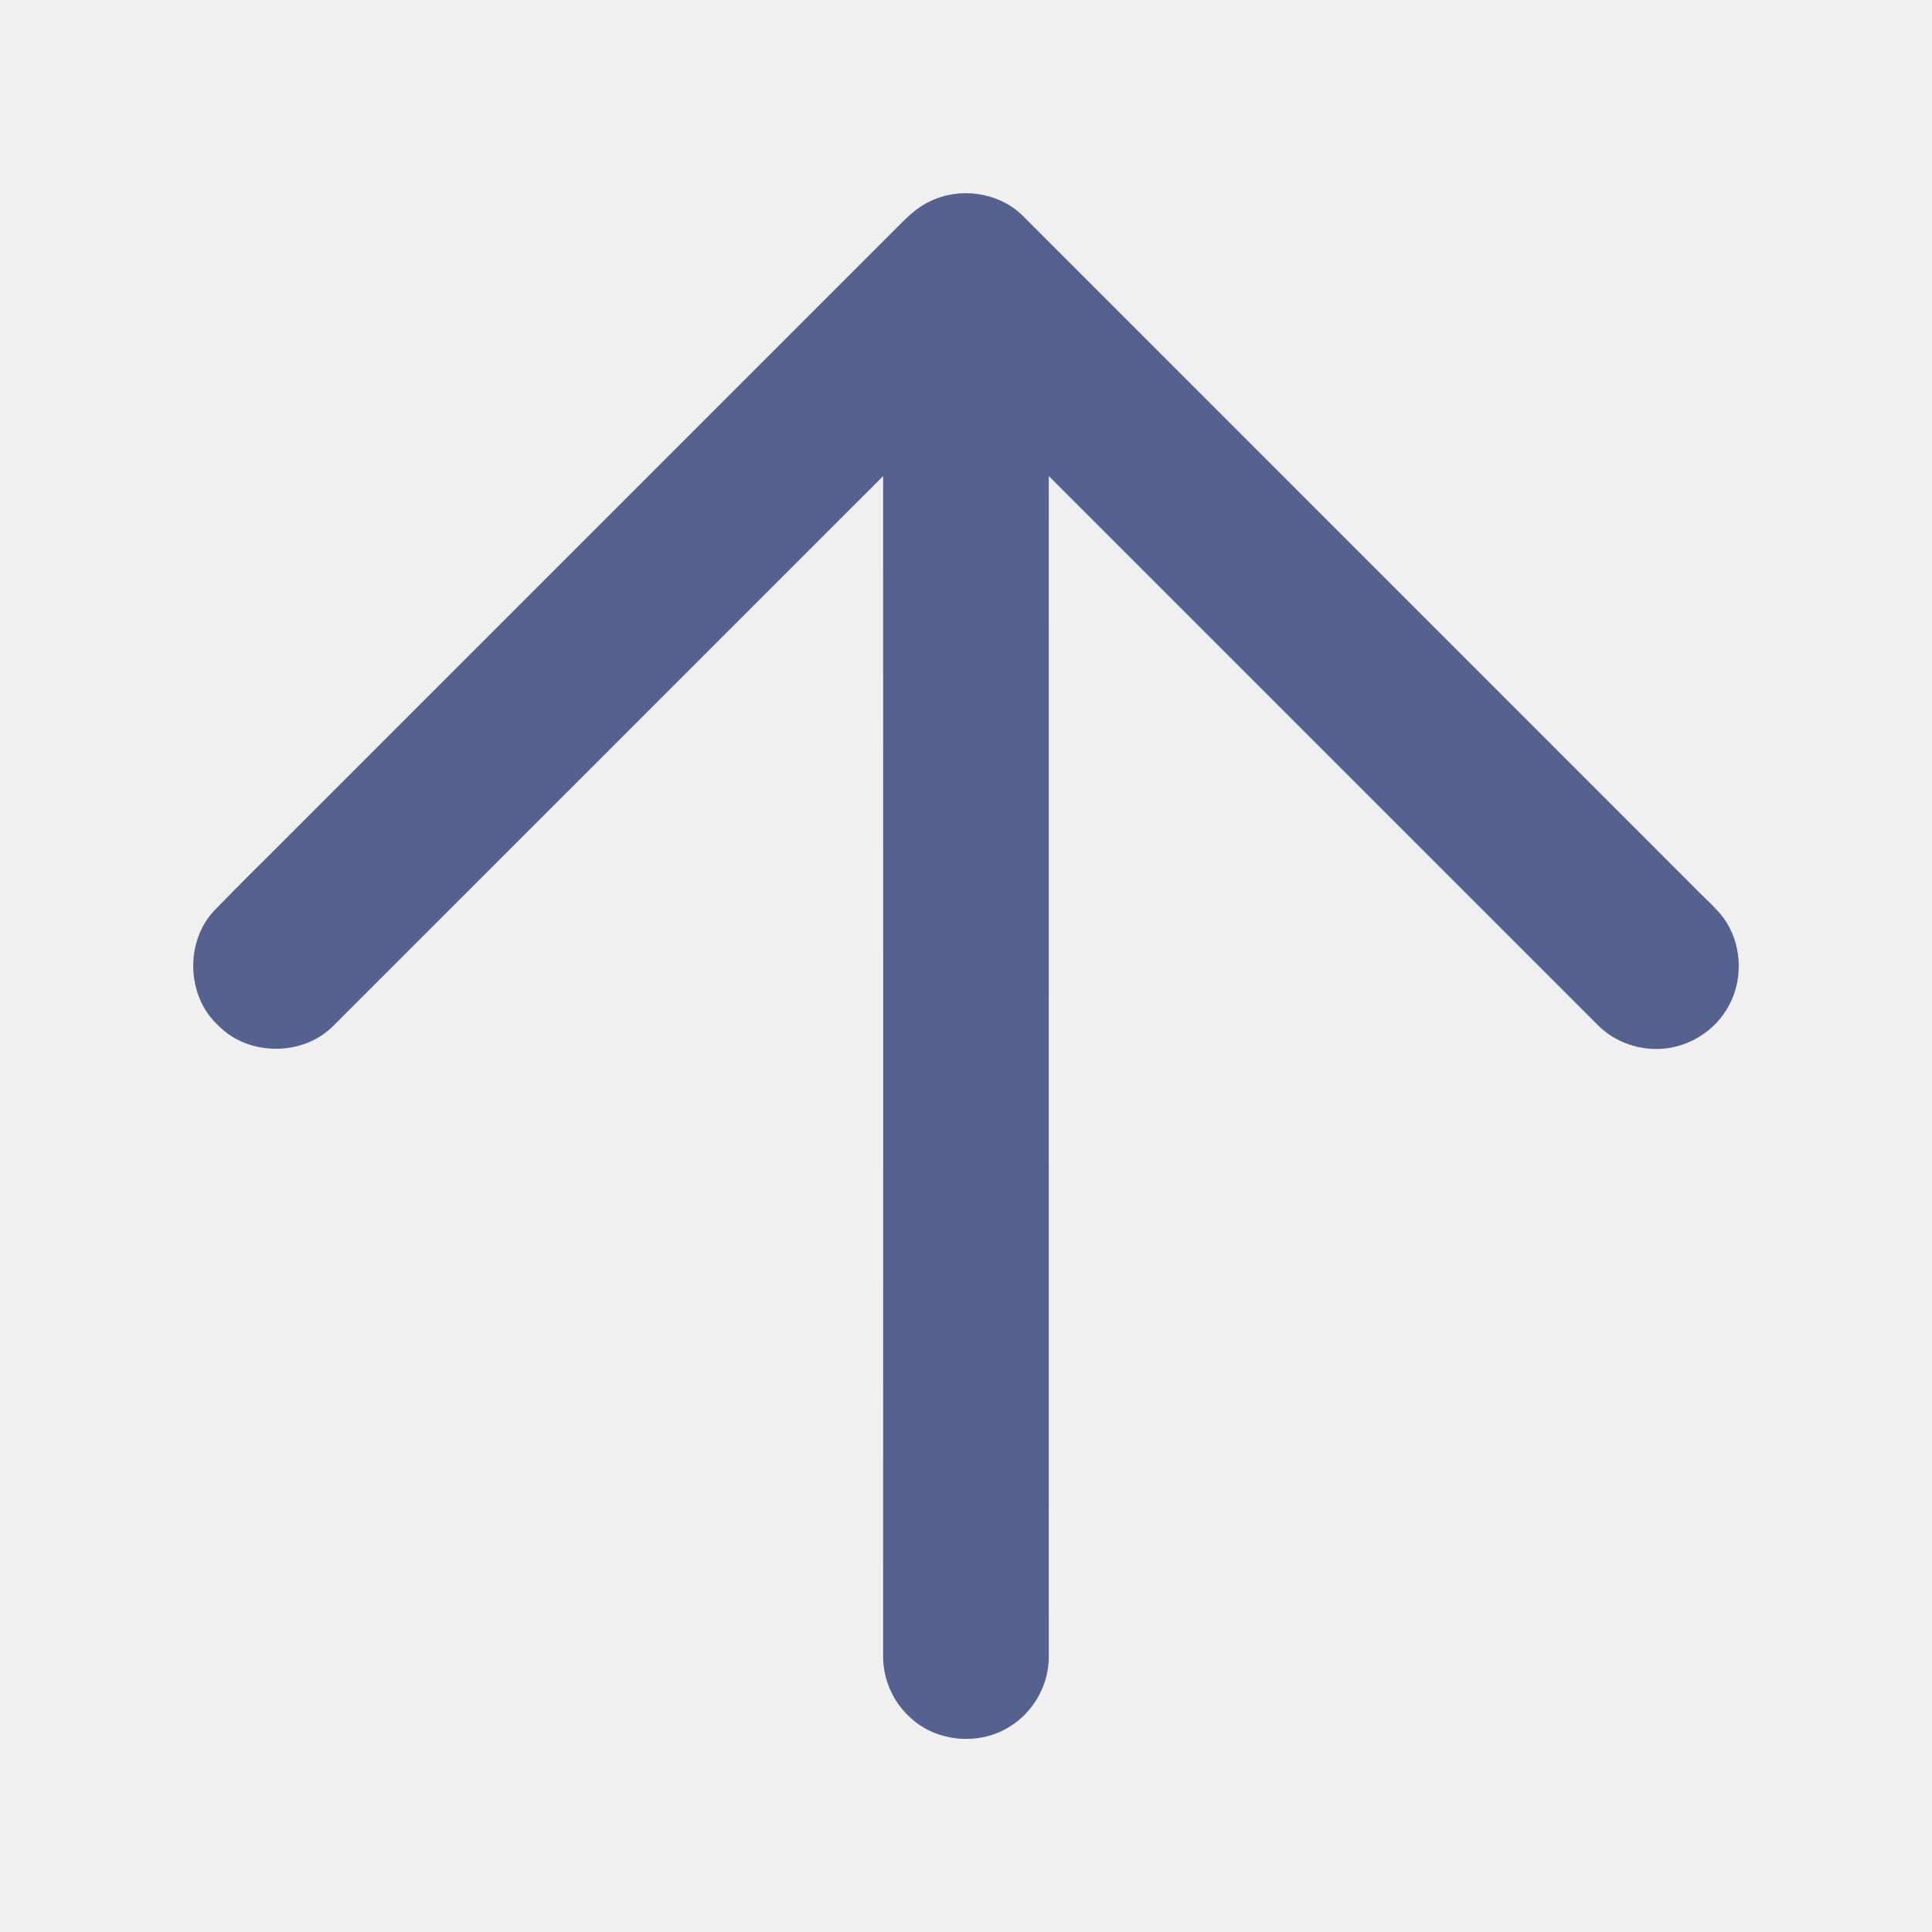
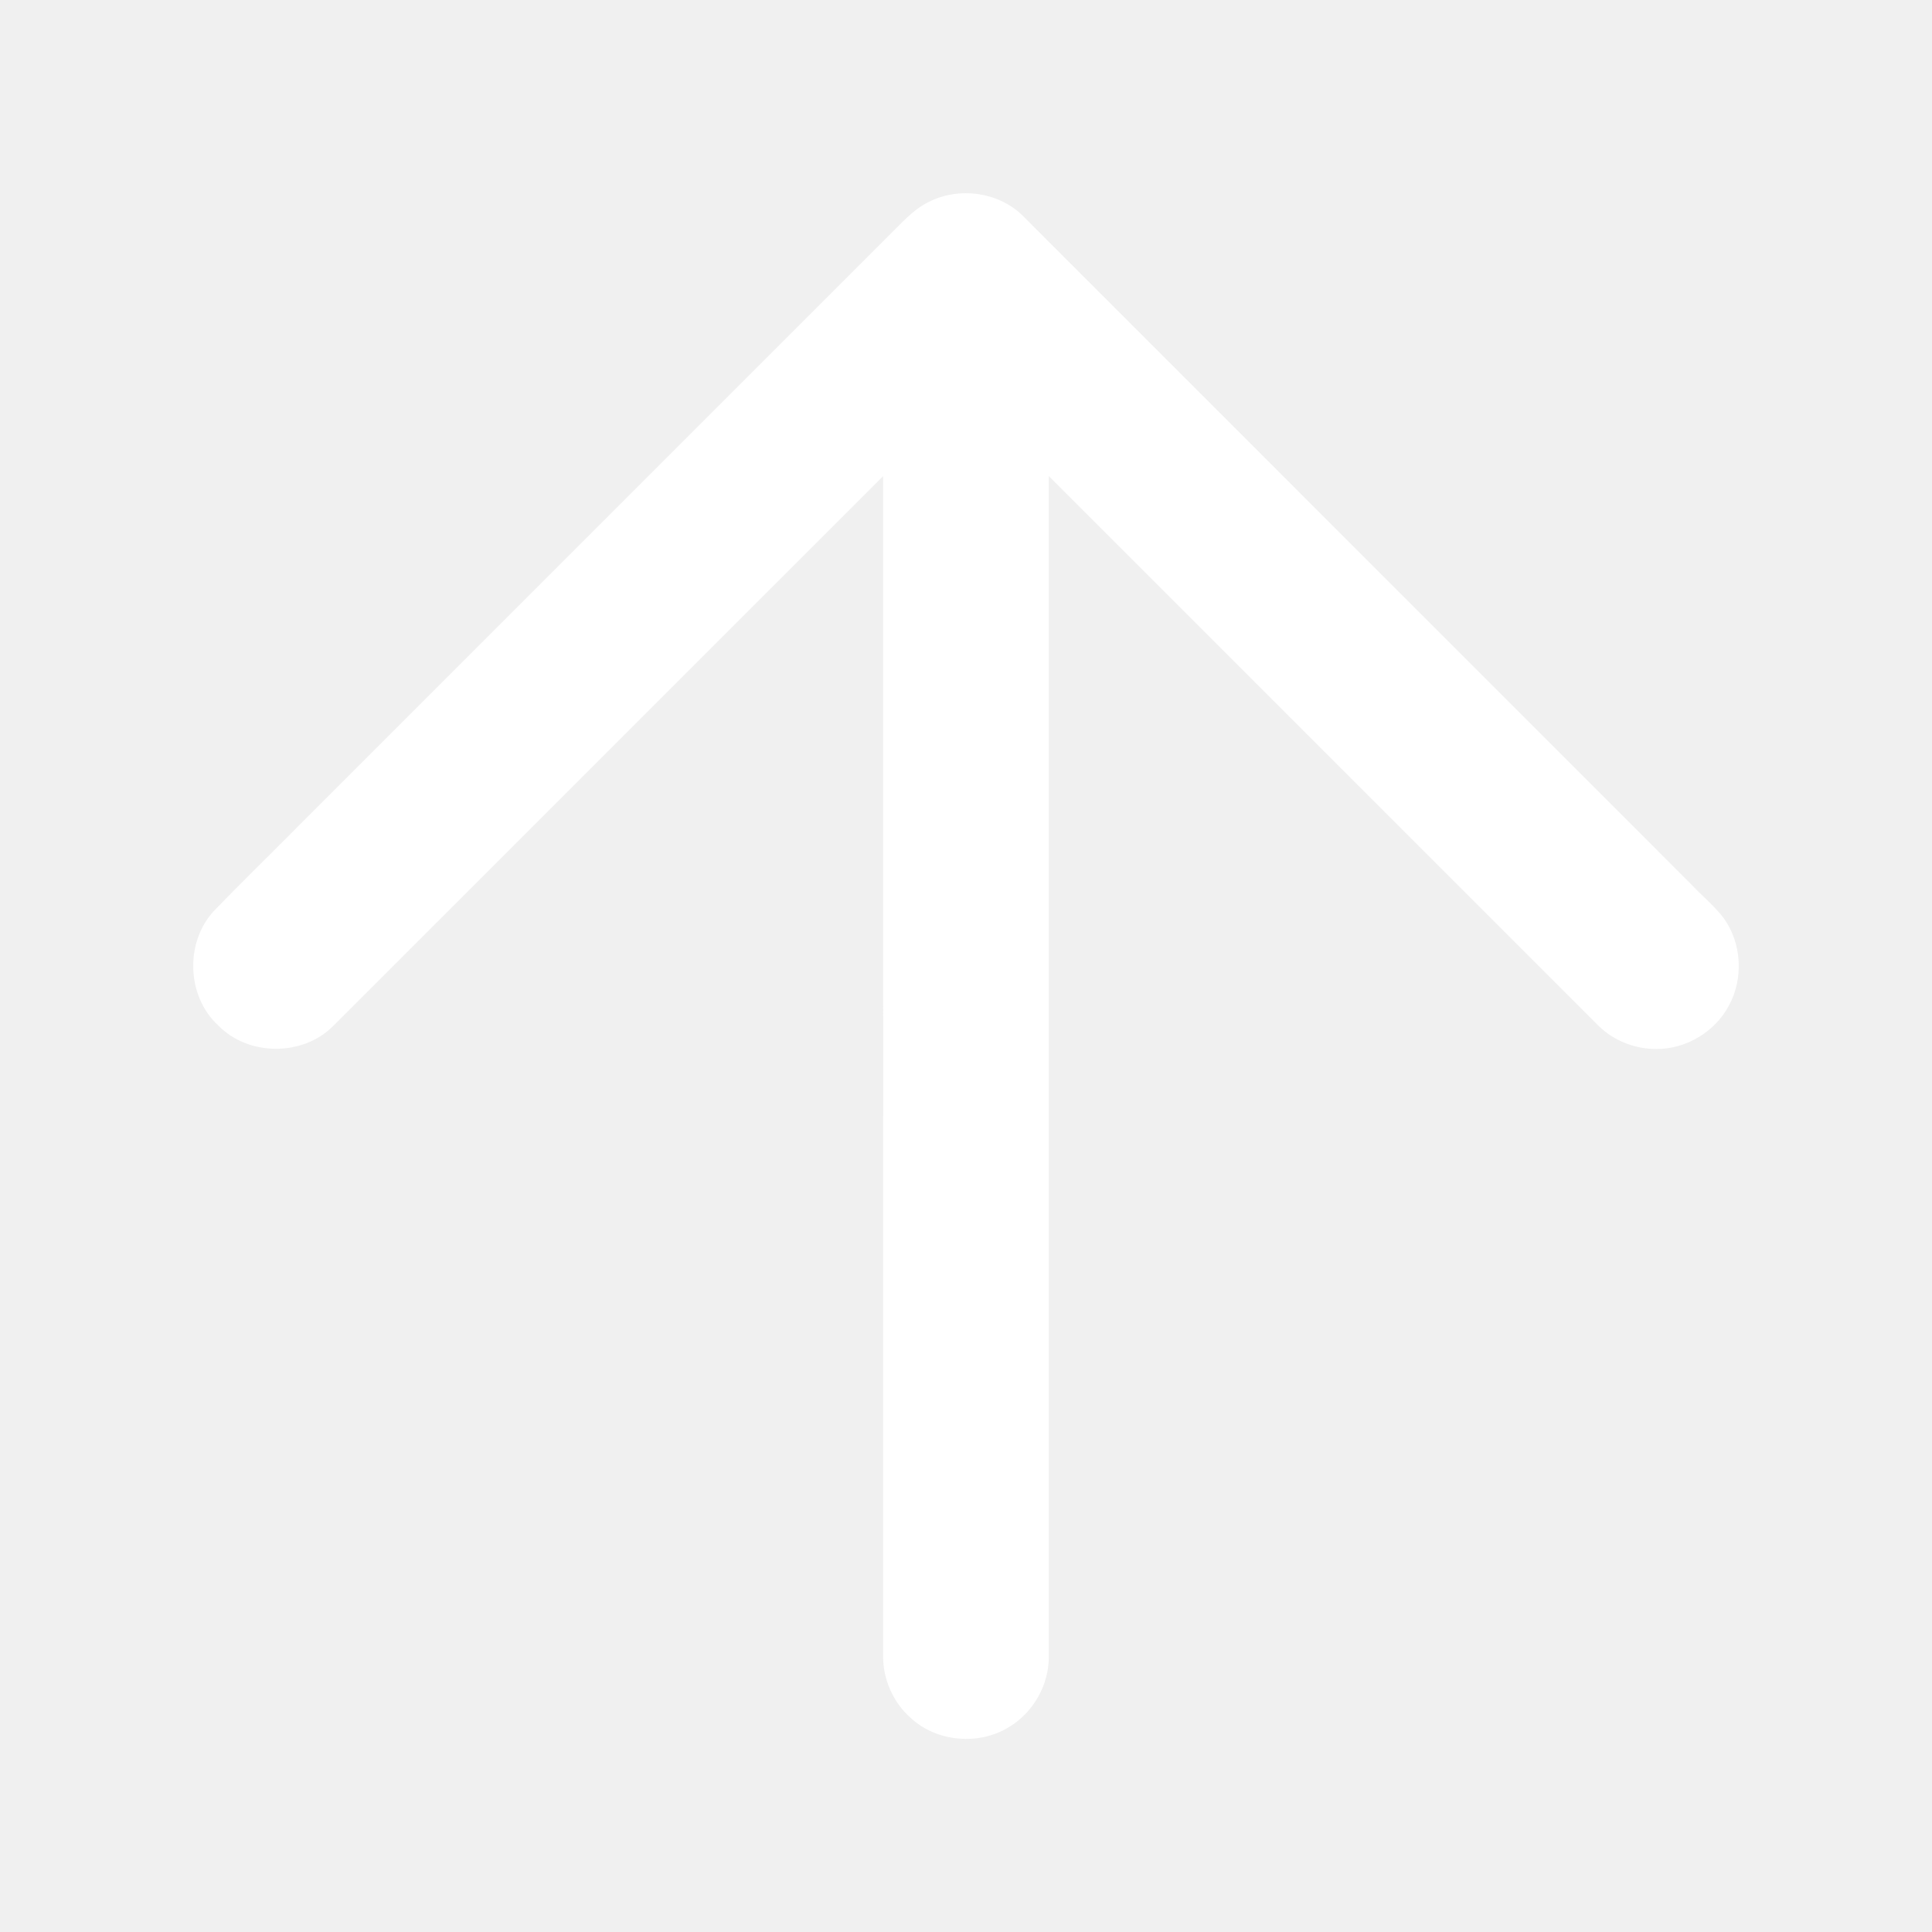
<svg xmlns="http://www.w3.org/2000/svg" width="20" height="20" viewBox="0 0 20 20" fill="none">
-   <path d="M17.842 9.502C18.03 9.761 18.051 10.126 17.899 10.407C17.756 10.679 17.459 10.859 17.151 10.859C16.932 10.861 16.711 10.777 16.553 10.624C14.655 8.725 12.756 6.827 10.857 4.928C10.856 9.003 10.857 13.078 10.857 17.152C10.858 17.442 10.698 17.724 10.451 17.875C10.137 18.073 9.693 18.035 9.422 17.779C9.246 17.621 9.143 17.388 9.142 17.152C9.143 13.077 9.143 9.003 9.142 4.929C7.244 6.826 5.346 8.725 3.448 10.622C3.133 10.938 2.568 10.935 2.258 10.614C1.929 10.312 1.913 9.746 2.221 9.423C2.498 9.136 2.784 8.859 3.064 8.576C5.133 6.507 7.202 4.438 9.271 2.369C9.378 2.261 9.486 2.149 9.626 2.085C9.931 1.934 10.327 1.987 10.576 2.222C12.89 4.537 15.206 6.852 17.52 9.167C17.626 9.28 17.748 9.379 17.842 9.502Z" fill="#556290" />
+   <path d="M17.842 9.502C18.03 9.761 18.051 10.126 17.899 10.407C17.756 10.679 17.459 10.859 17.151 10.859C16.932 10.861 16.711 10.777 16.553 10.624C14.655 8.725 12.756 6.827 10.857 4.928C10.856 9.003 10.857 13.078 10.857 17.152C10.858 17.442 10.698 17.724 10.451 17.875C10.137 18.073 9.693 18.035 9.422 17.779C9.246 17.621 9.143 17.388 9.142 17.152C9.143 13.077 9.143 9.003 9.142 4.929C7.244 6.826 5.346 8.725 3.448 10.622C3.133 10.938 2.568 10.935 2.258 10.614C1.929 10.312 1.913 9.746 2.221 9.423C2.498 9.136 2.784 8.859 3.064 8.576C5.133 6.507 7.202 4.438 9.271 2.369C9.378 2.261 9.486 2.149 9.626 2.085C9.931 1.934 10.327 1.987 10.576 2.222C12.89 4.537 15.206 6.852 17.52 9.167C17.626 9.28 17.748 9.379 17.842 9.502Z" fill="#fff" />
</svg>
